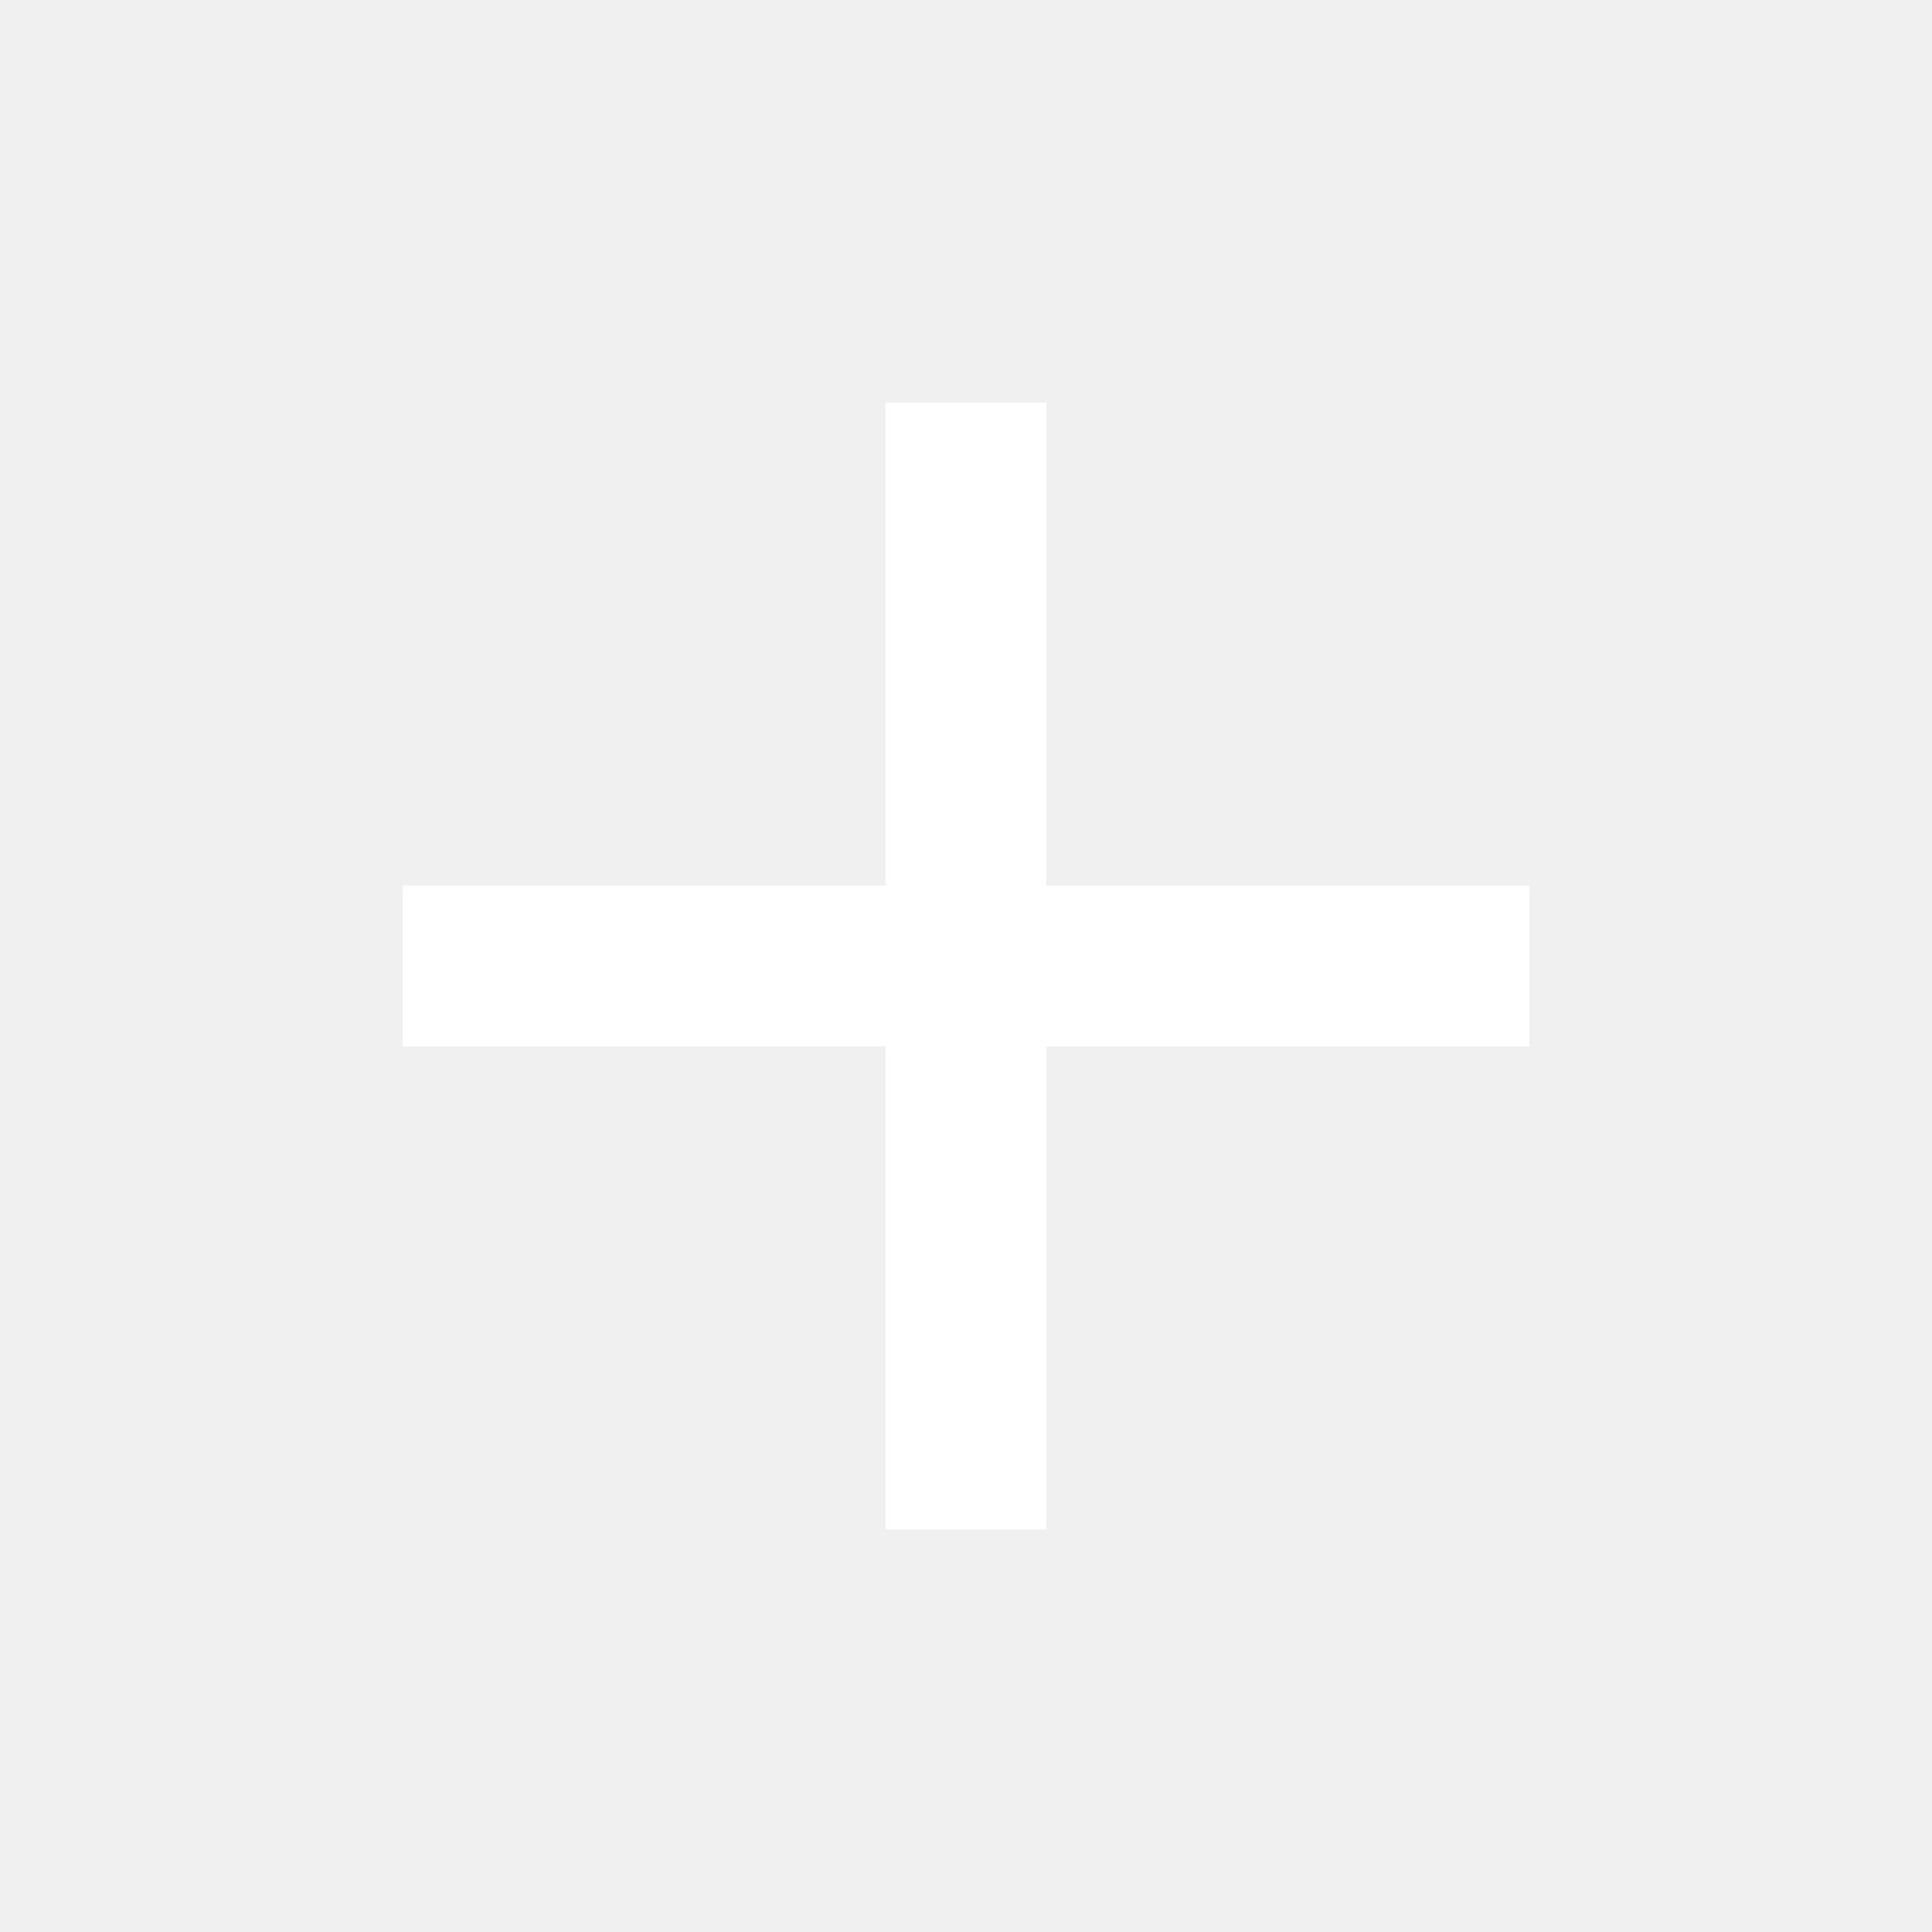
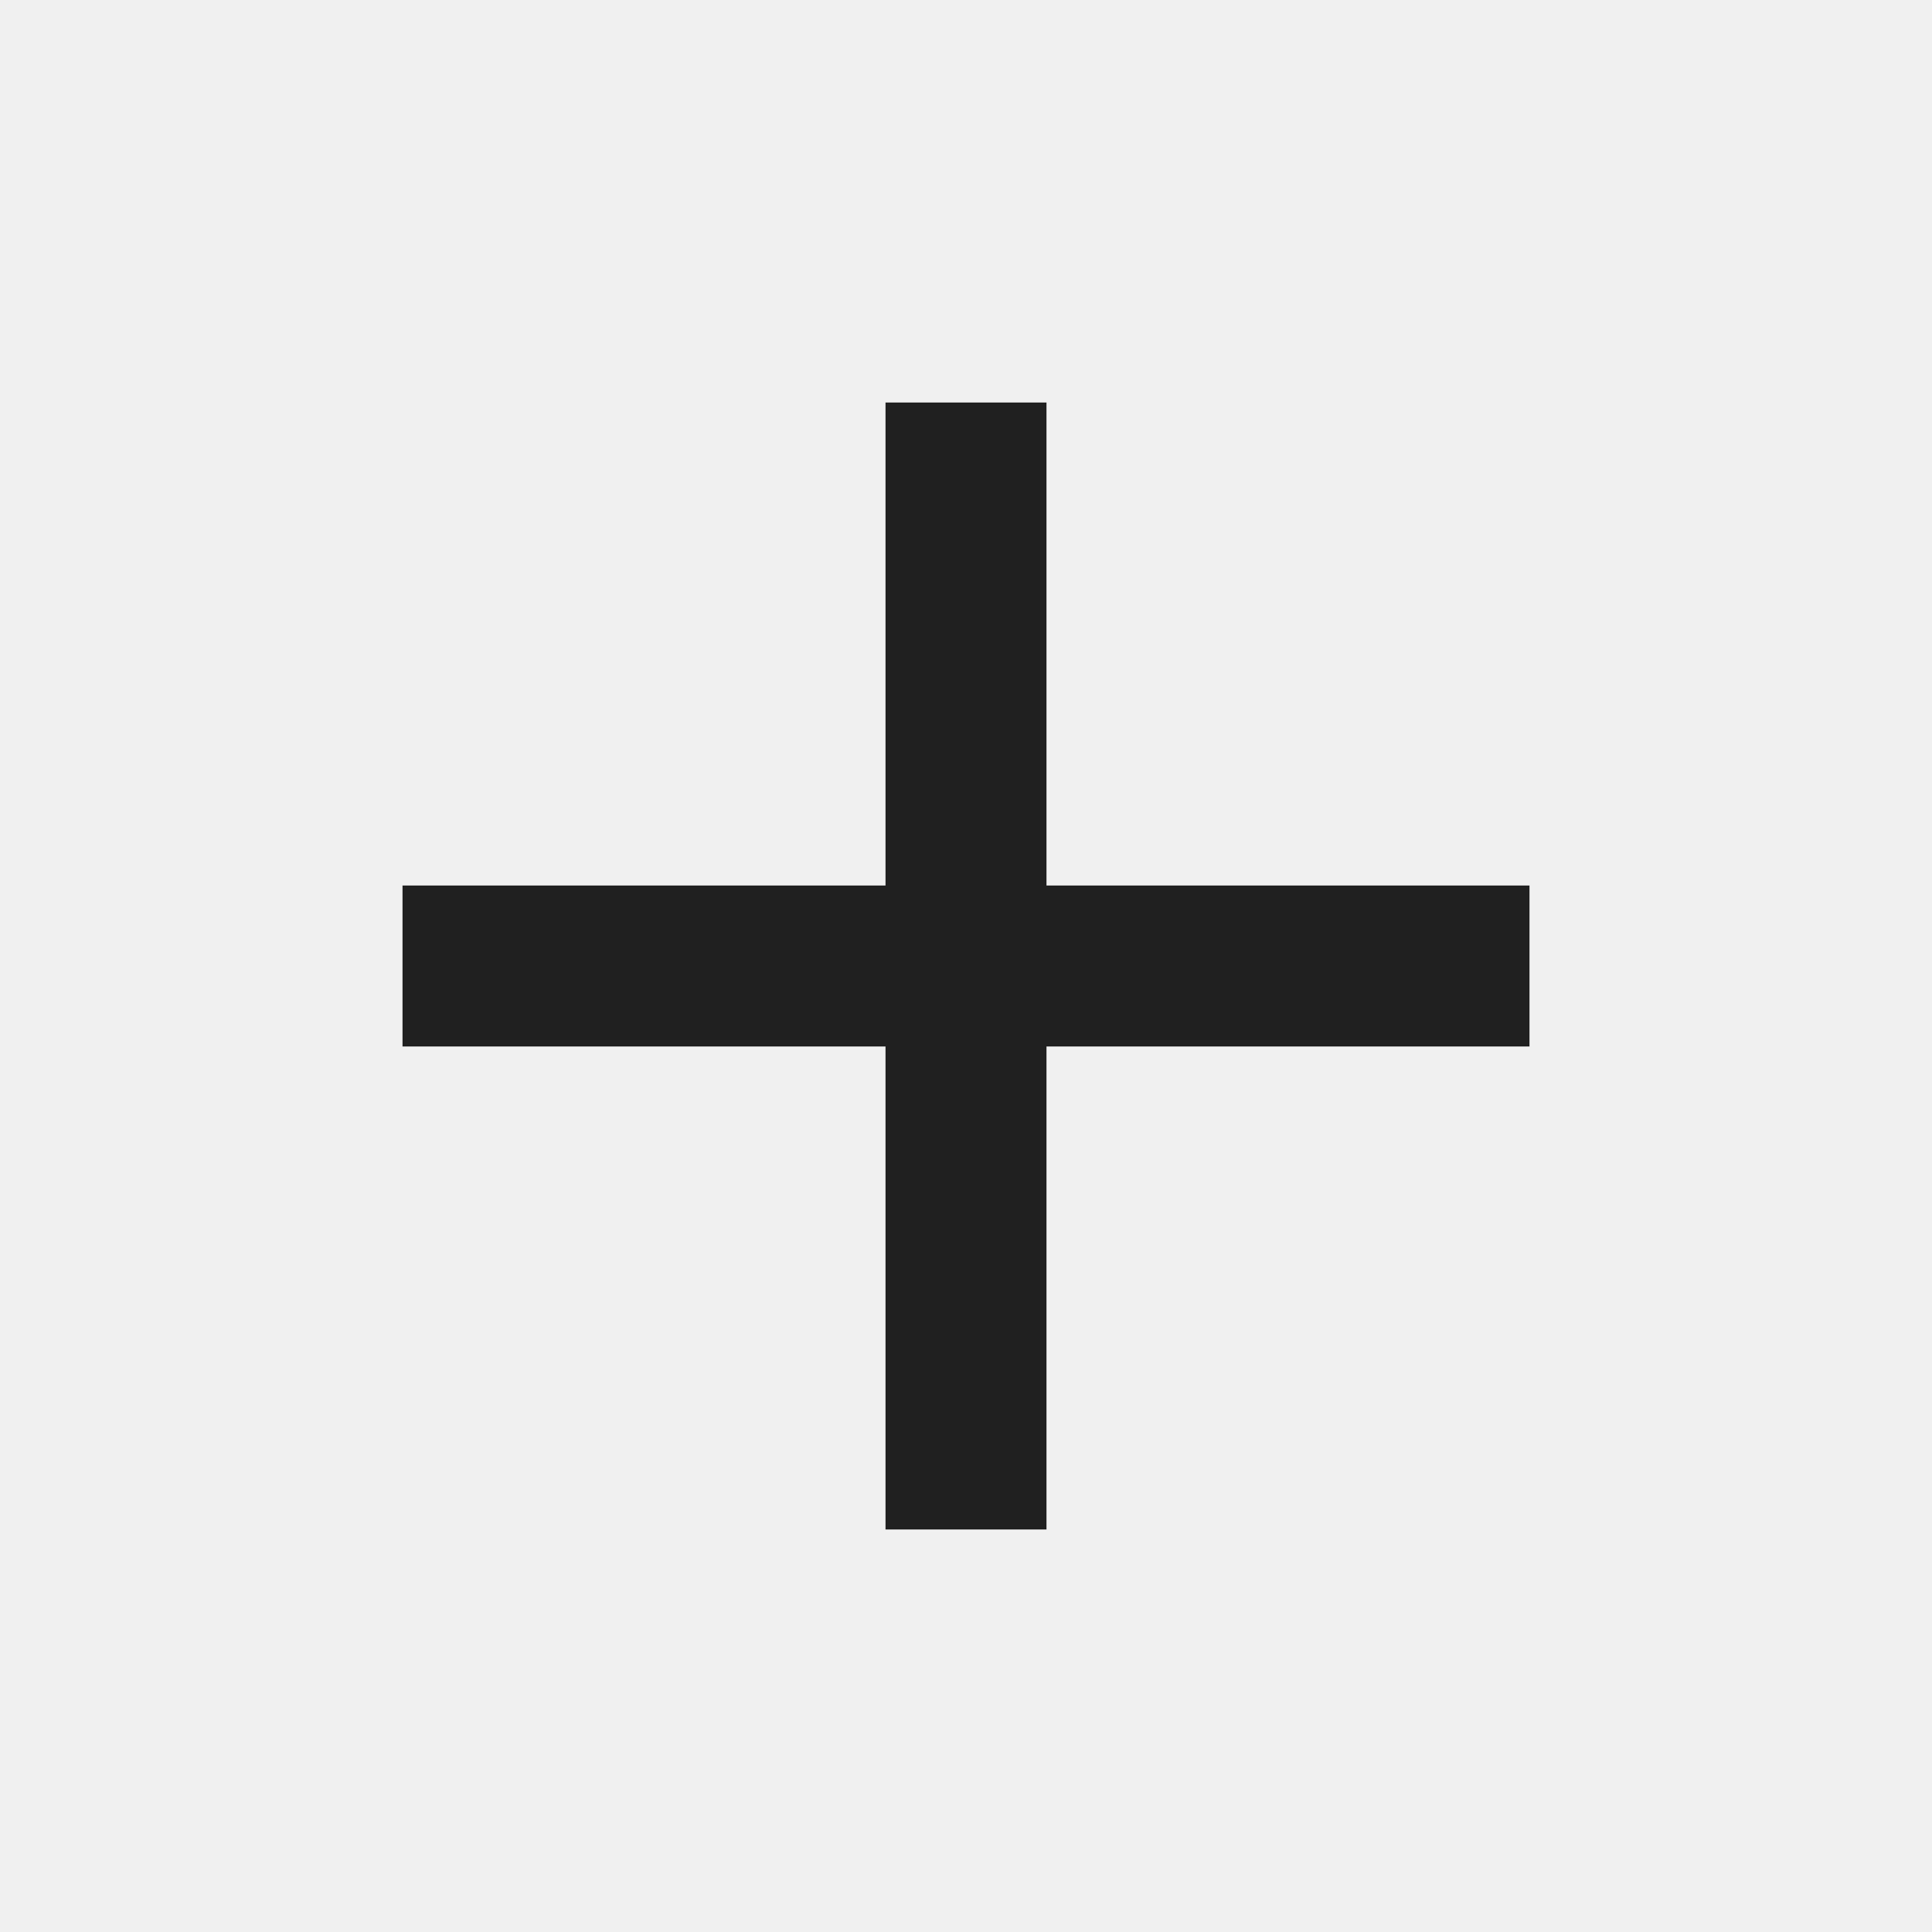
<svg xmlns="http://www.w3.org/2000/svg" width="32" height="32" viewBox="0 0 32 32" fill="none">
-   <path d="M25.333 14.667H17.333V6.667H14.667V14.667H6.667V17.333H14.667V25.333H17.333V17.333H25.333V14.667Z" fill="white" />
+   <path d="M25.333 14.667H17.333V6.667H14.667V14.667H6.667V17.333H14.667V25.333H17.333V17.333H25.333V14.667Z" fill="#202020" />
</svg>
